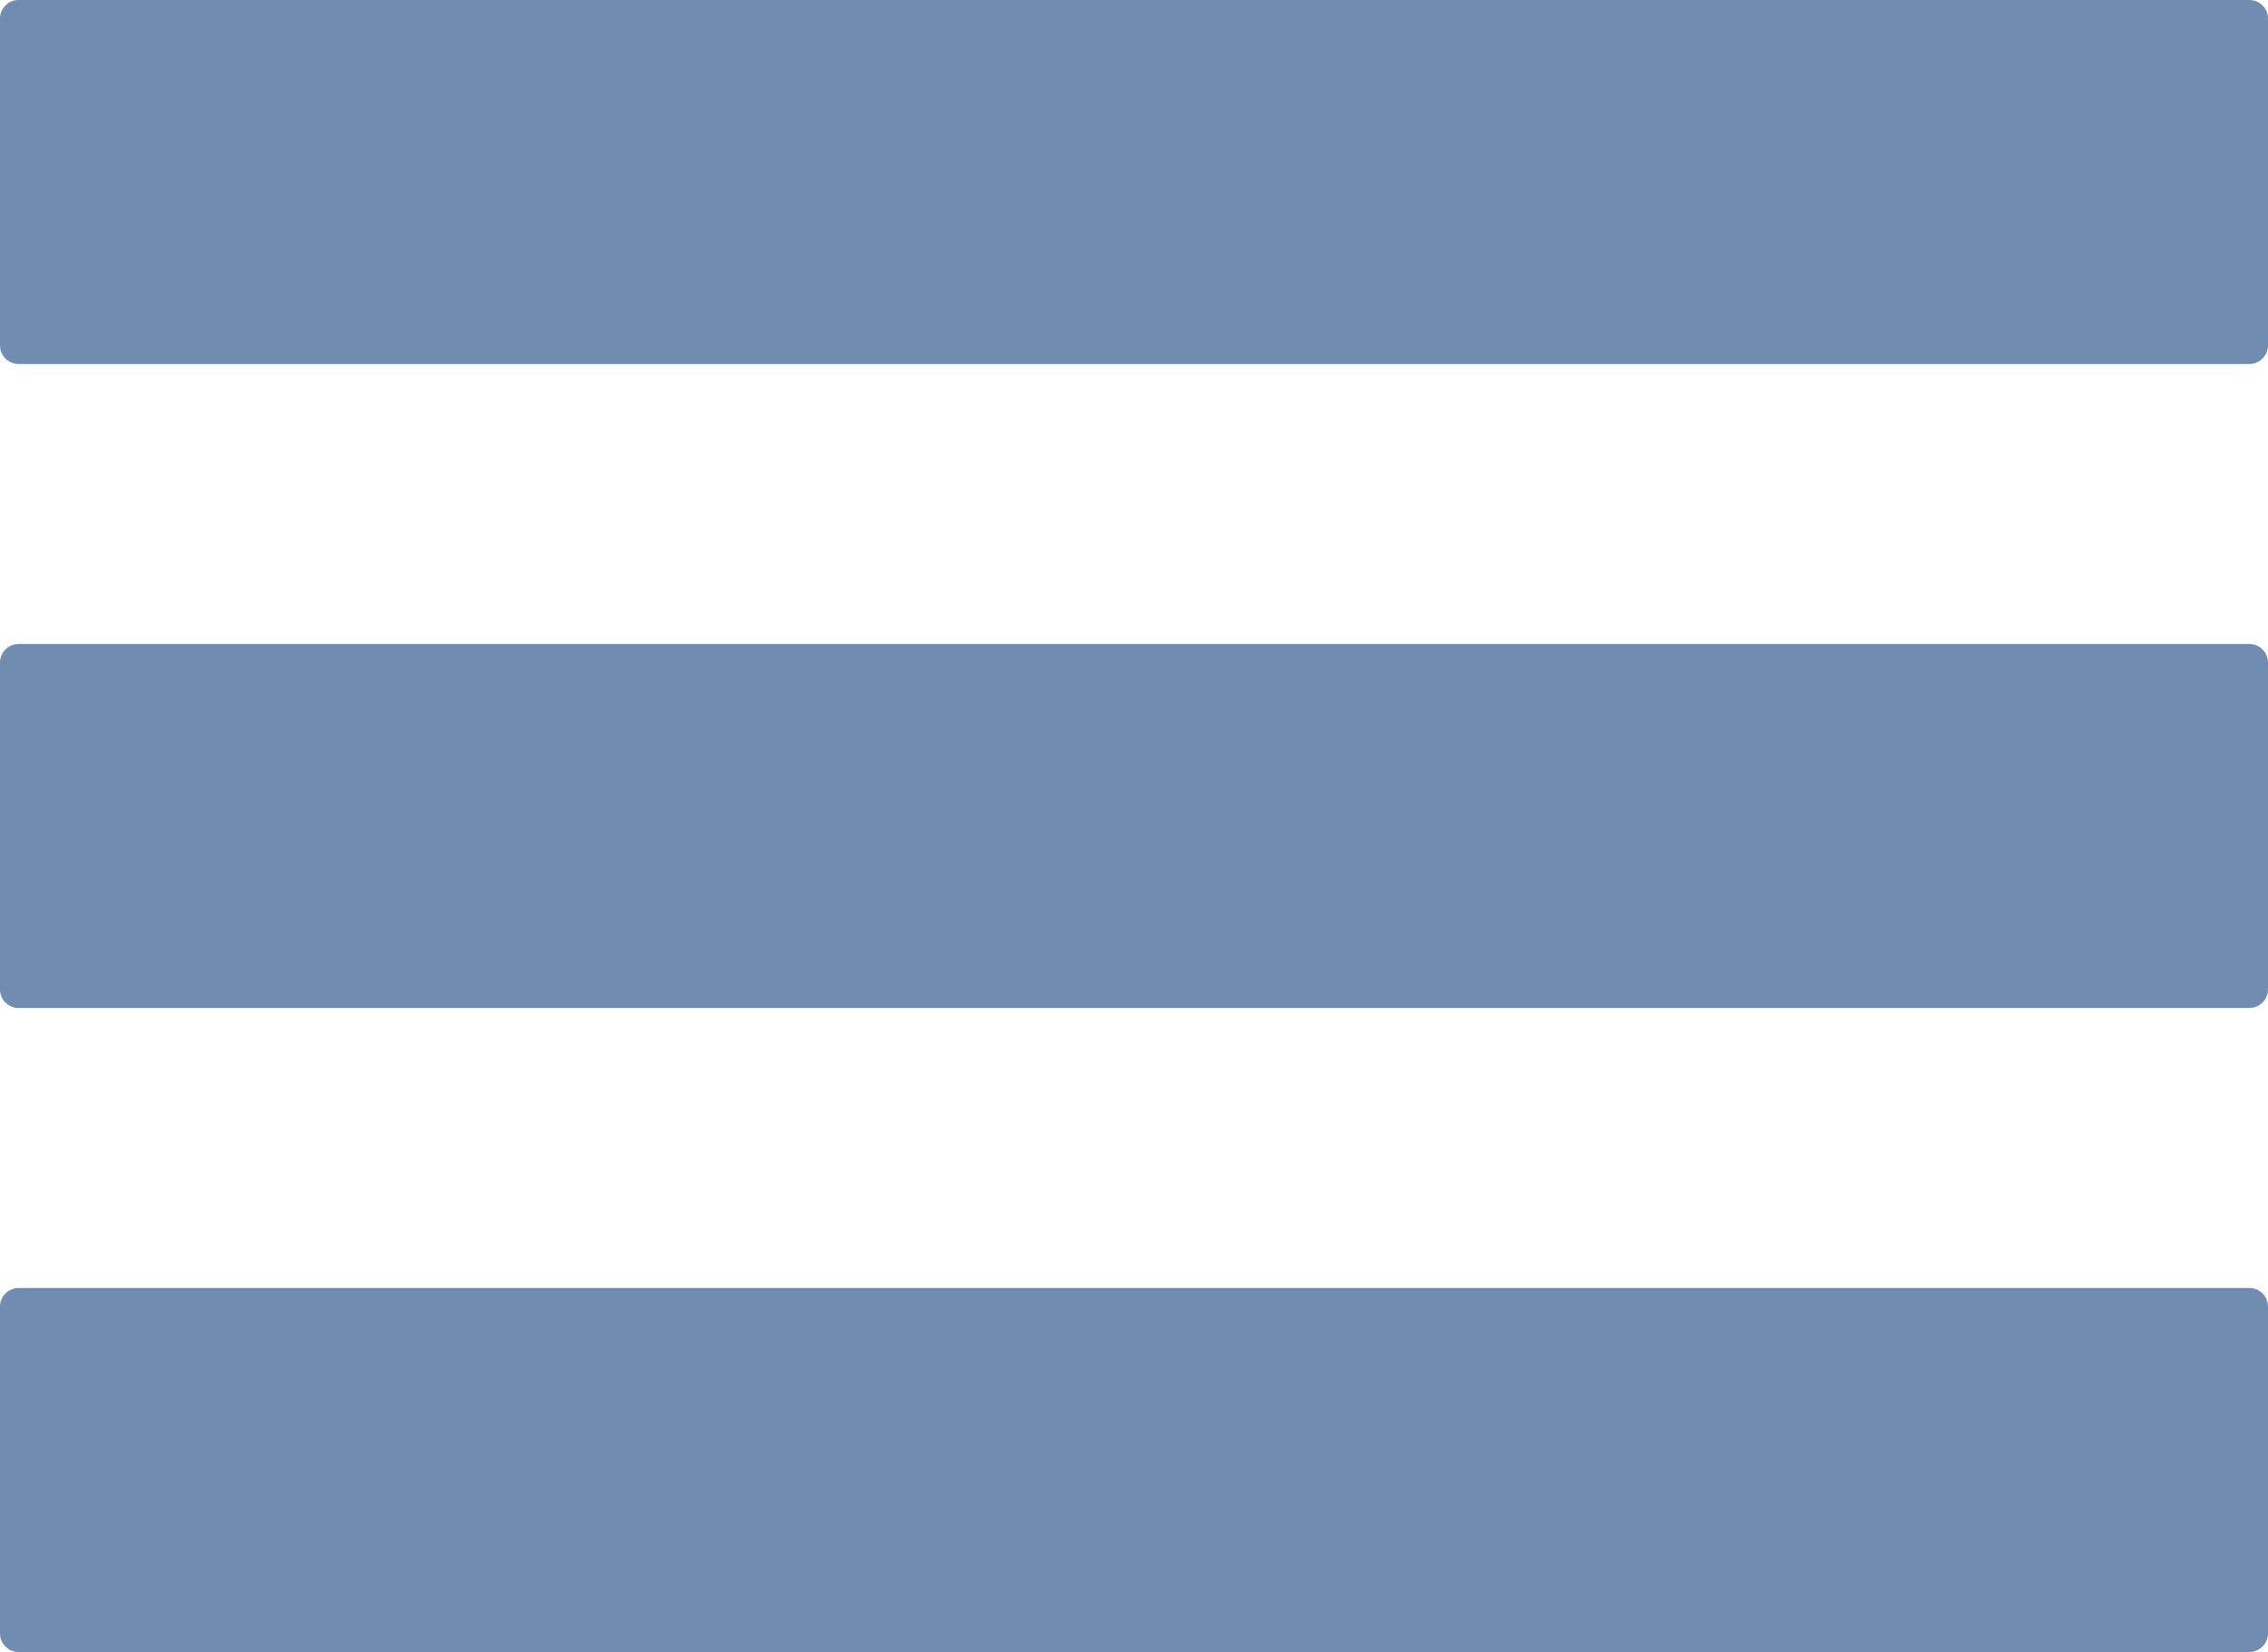
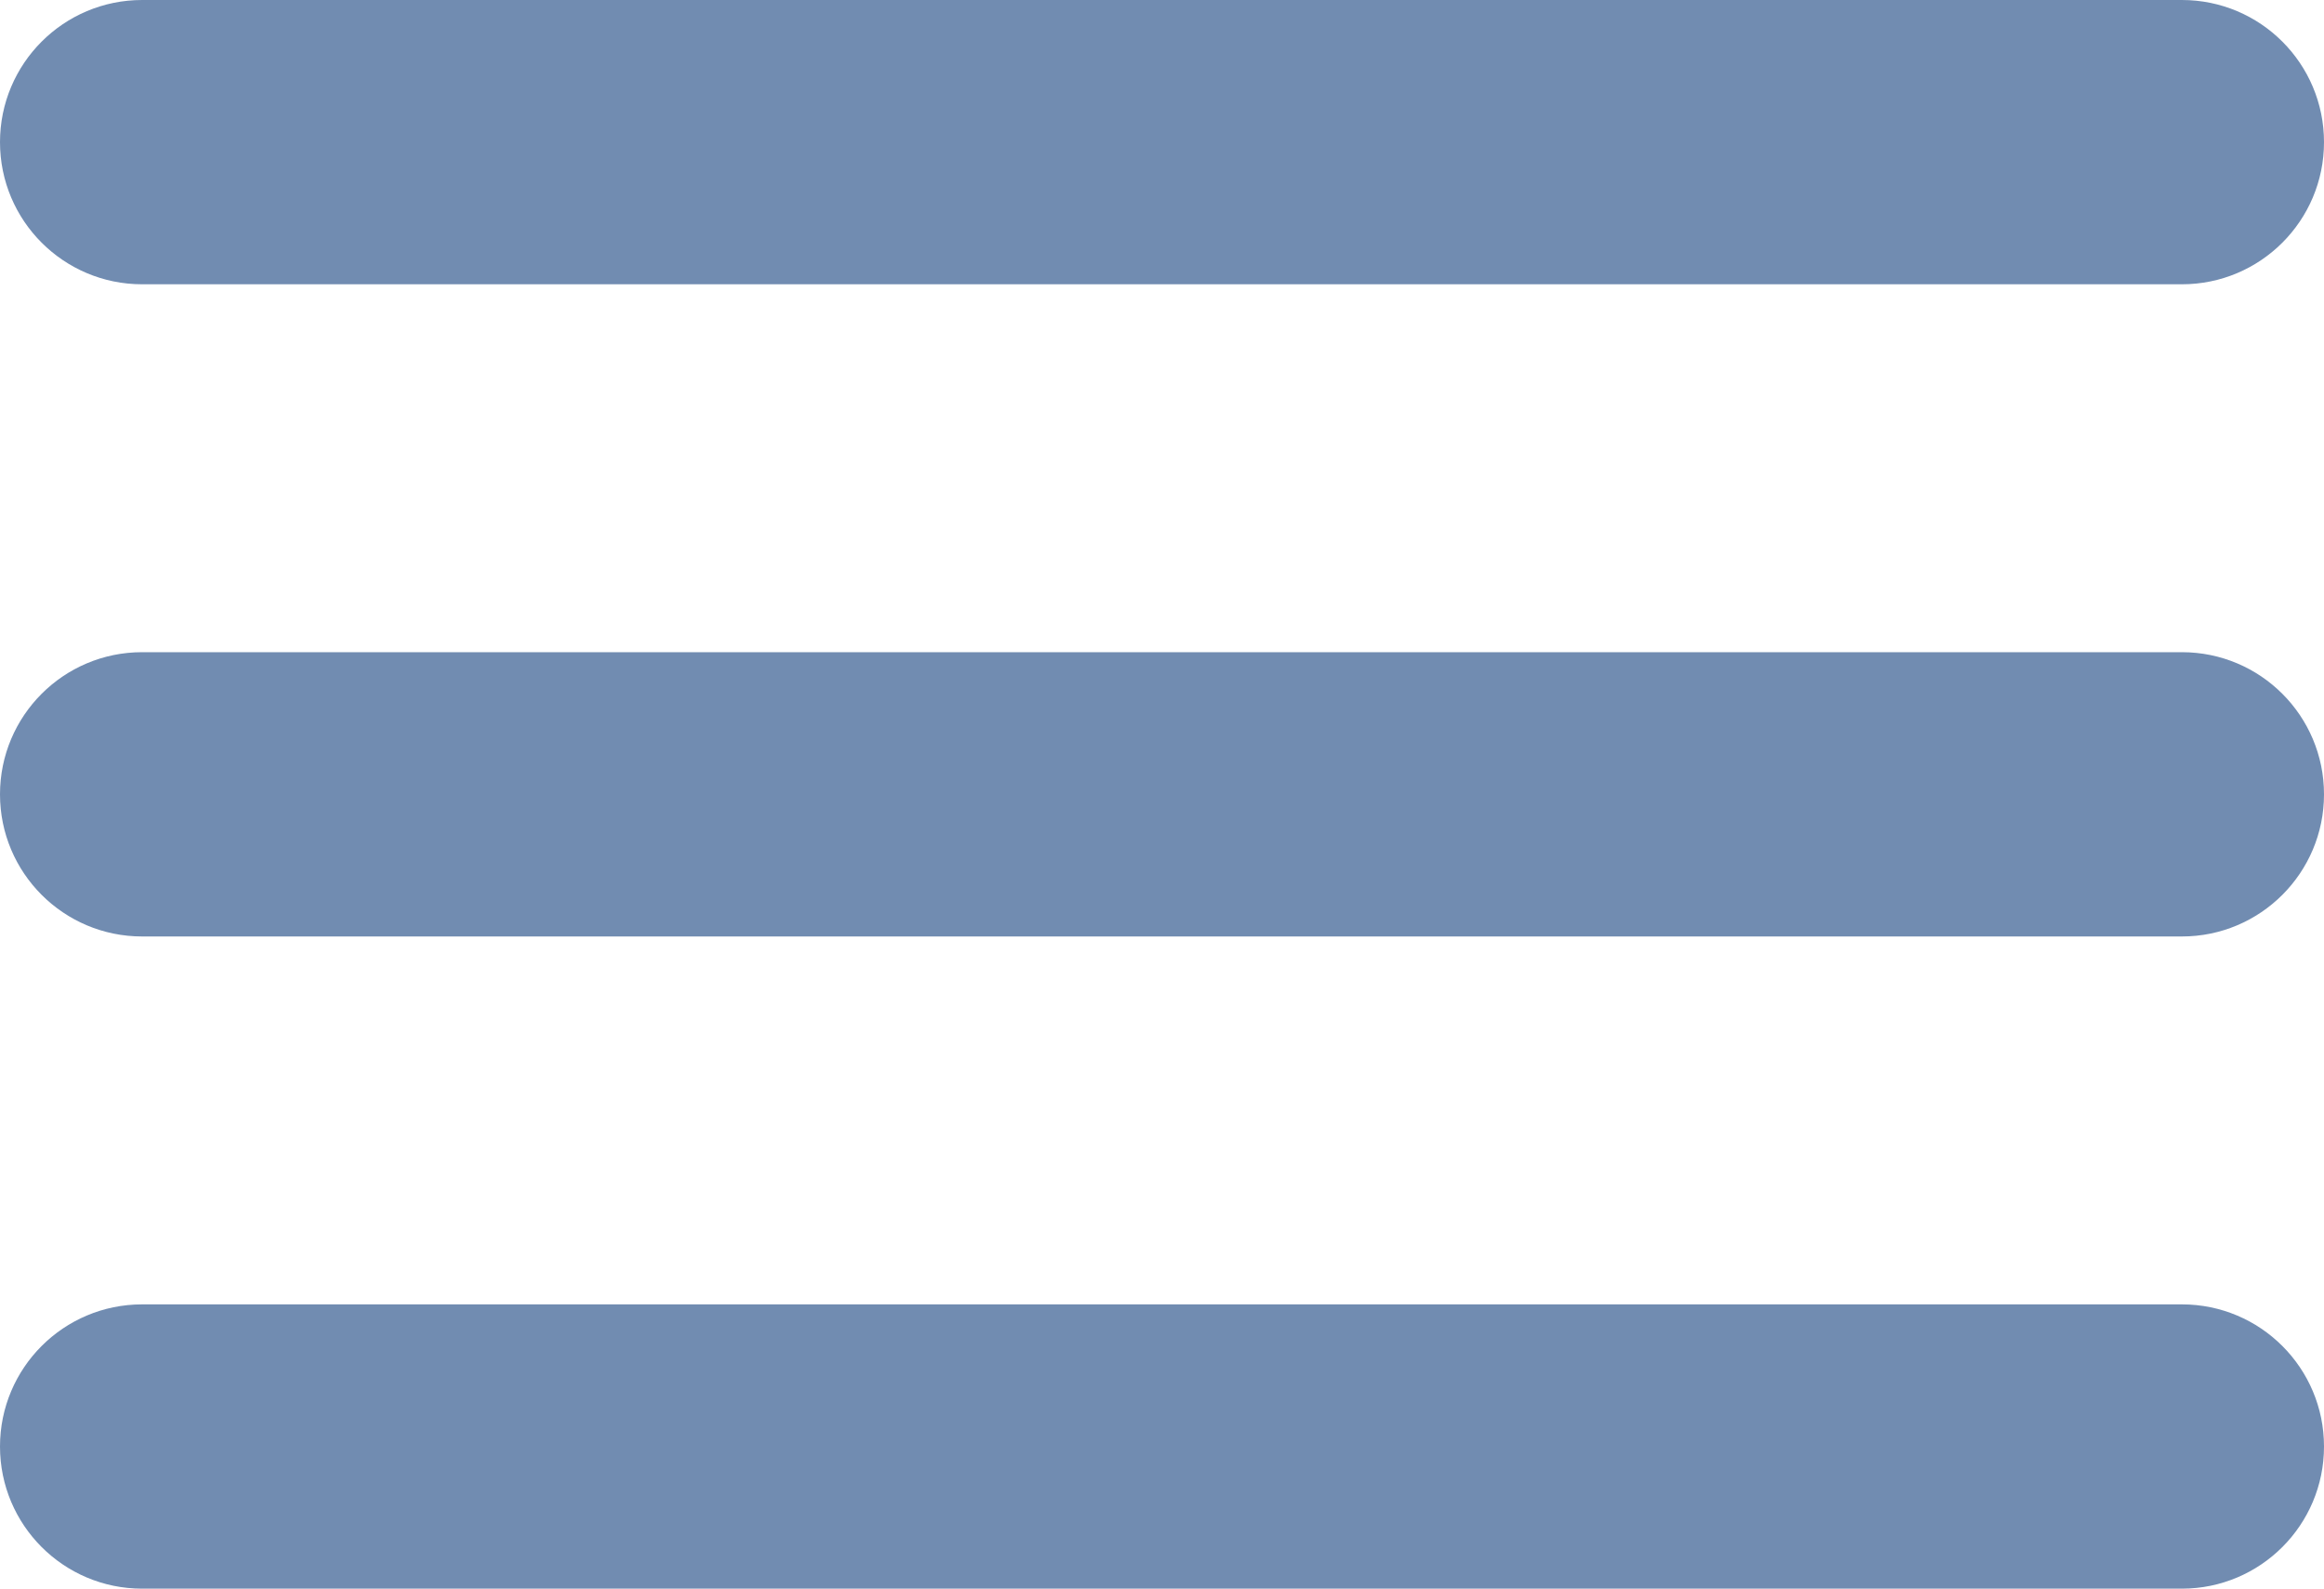
- <svg xmlns="http://www.w3.org/2000/svg" width="243px" height="177px" viewBox="0 0 243 177" version="1.1">
+ <svg xmlns="http://www.w3.org/2000/svg" width="139px" height="95px" viewBox="0 0 139 95" version="1.1">
  <g id="Page-1" stroke="none" stroke-width="1" fill="none" fill-rule="evenodd">
    <g id="Group" fill="#718CB1">
-       <rect id="Rectangle" x="0" y="0" width="243" height="39" rx="2" />
-       <rect id="Rectangle-Copy" x="0" y="69" width="243" height="39" rx="2" />
-       <rect id="Rectangle-Copy-2" x="0" y="138" width="243" height="39" rx="2" />
+       <rect id="Rectangle" x="0" y="0" width="139" height="17" rx="8.5" />
+       <rect id="Rectangle-Copy" x="0" y="39" width="139" height="17" rx="8.5" />
+       <rect id="Rectangle-Copy-2" x="0" y="78" width="139" height="17" rx="8.5" />
    </g>
  </g>
</svg>
